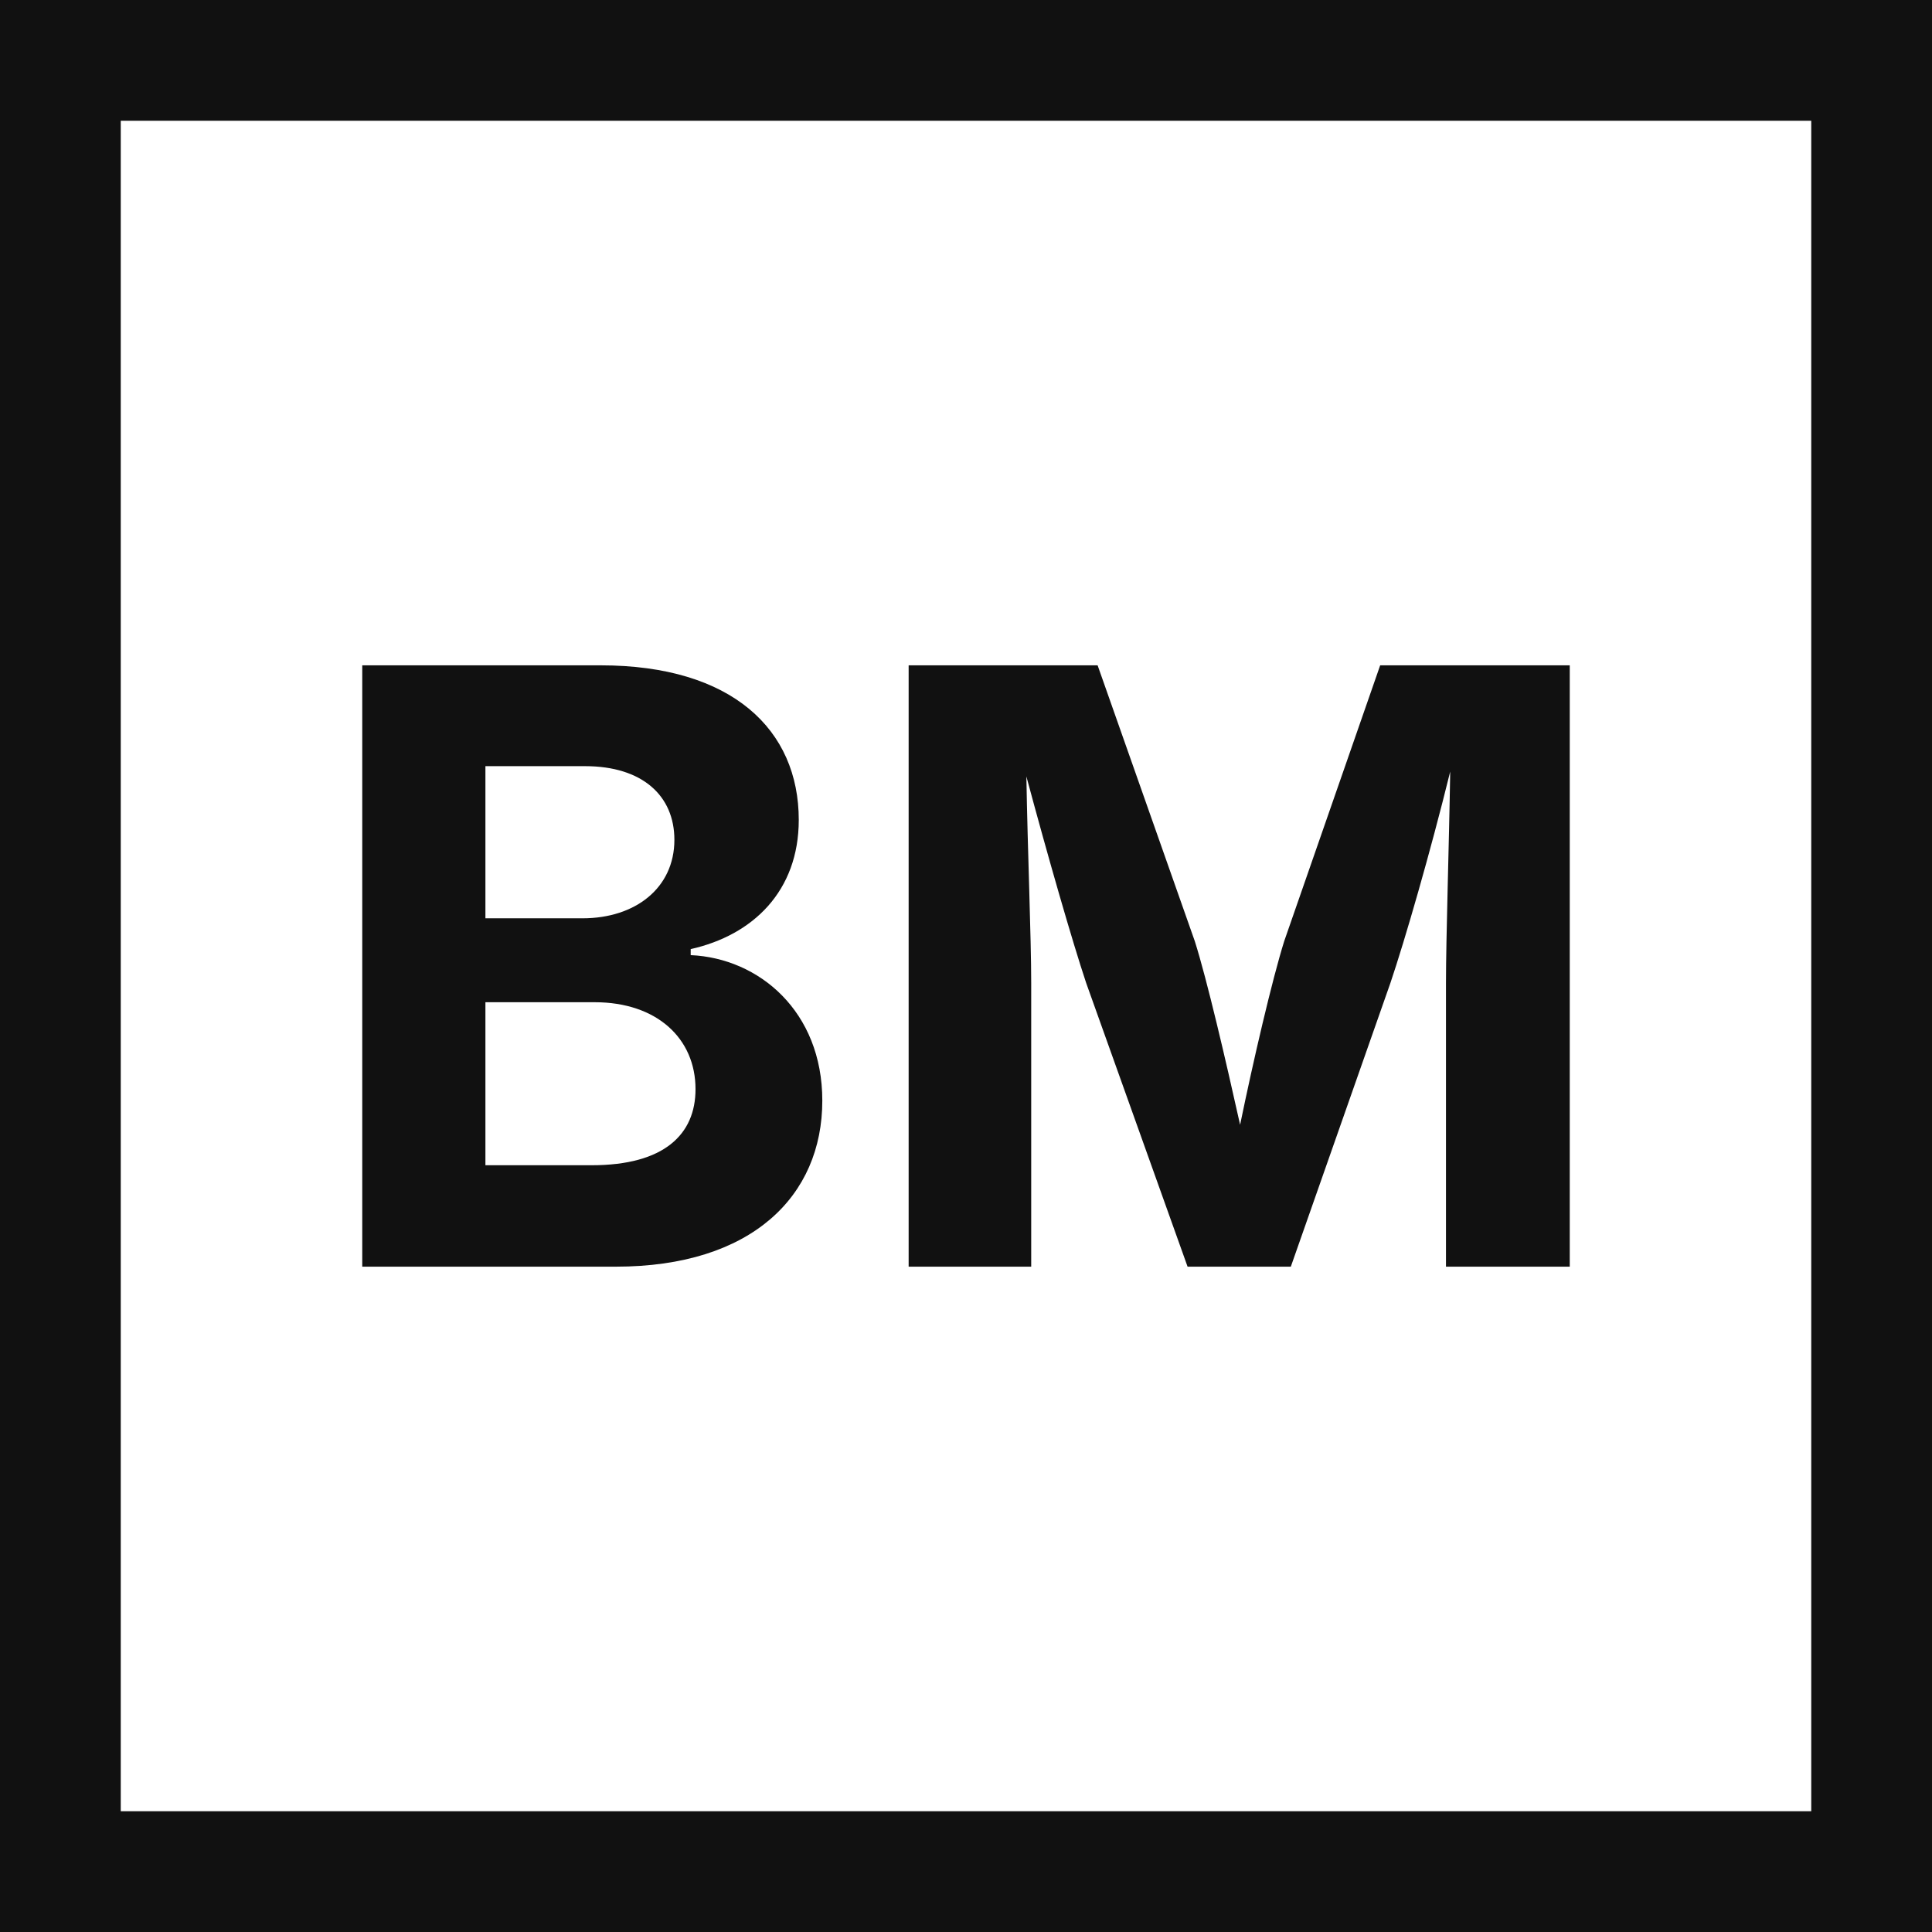
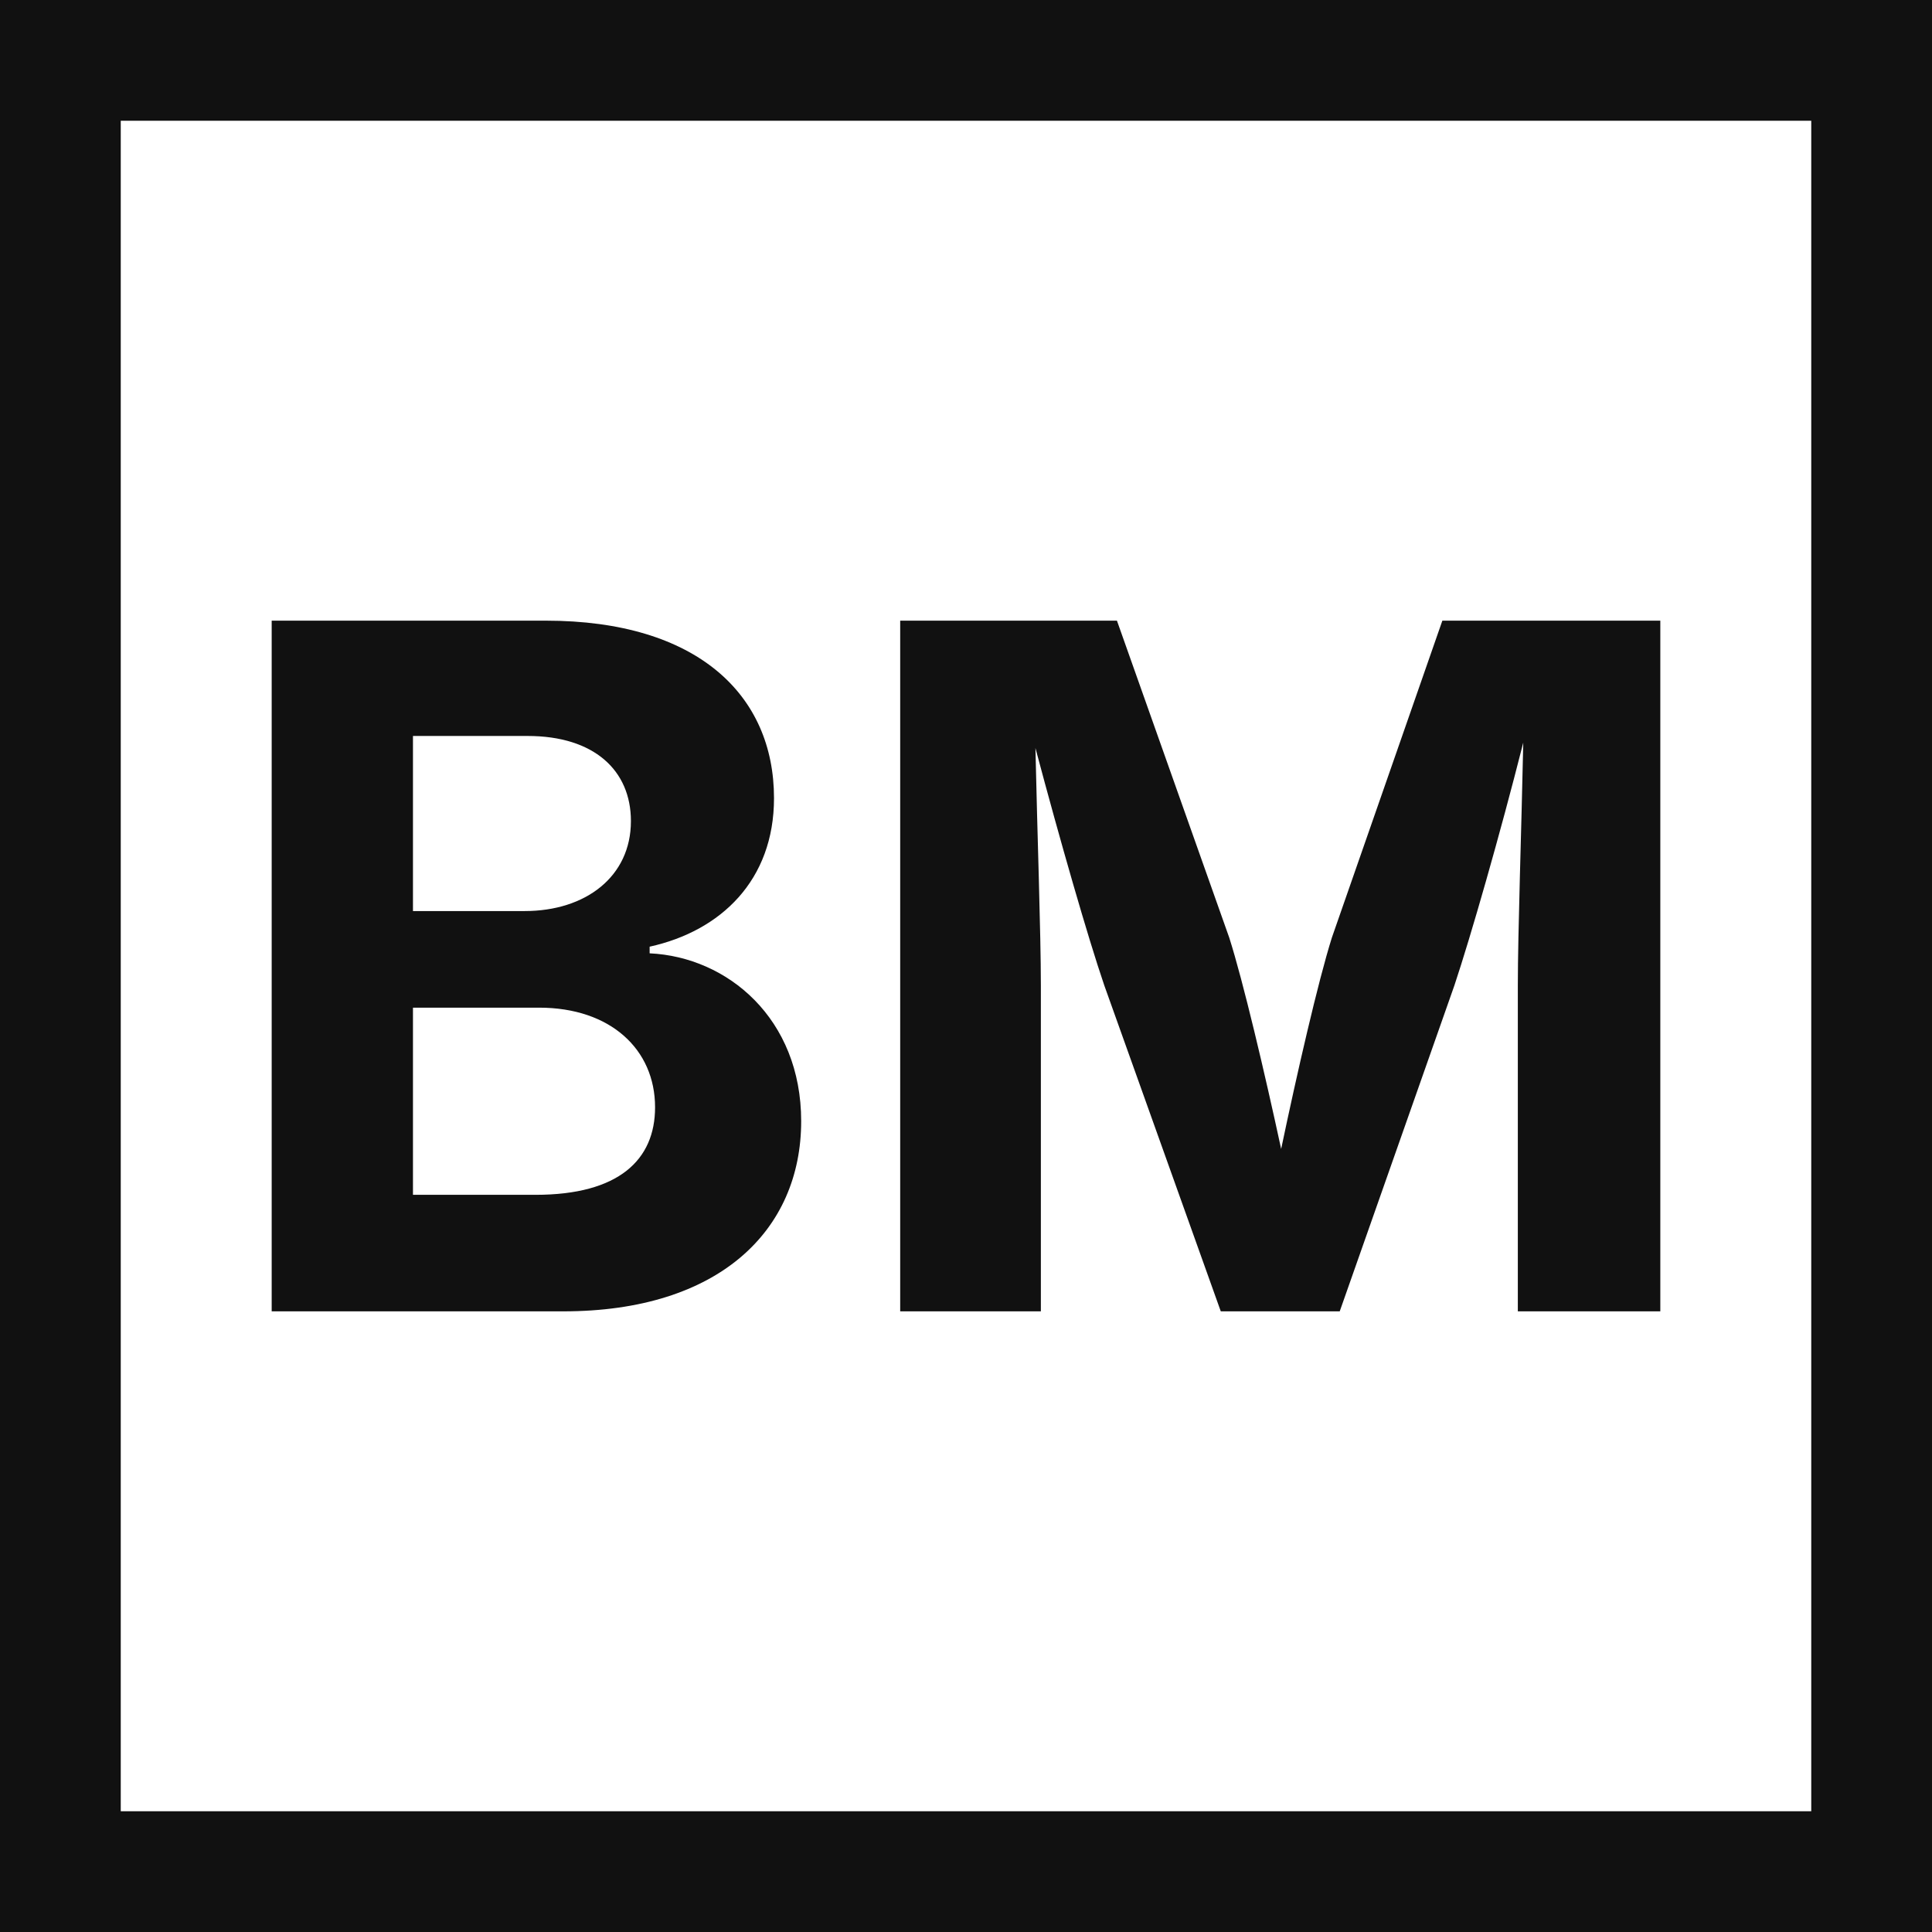
<svg xmlns="http://www.w3.org/2000/svg" viewBox="0 0 32 32">
  <rect x="1" y="1" width="30" height="30" fill="#ffffff" stroke="#111111" stroke-width="2" />
-   <path fill="#111111" d="M6 20.98H10.2C12.45 20.98 13.62 19.81 13.62 18.23C13.62 16.75 12.57 15.87 11.44 15.82V15.72C12.47 15.49 13.23 14.76 13.23 13.58C13.23 12.09 12.13 11.02 9.95 11.02H6ZM8.04 19.3V16.6H9.85C10.88 16.6 11.52 17.2 11.52 18.04C11.52 18.79 11 19.3 9.8 19.3ZM8.04 15.21V12.69H9.69C10.64 12.69 11.17 13.18 11.17 13.91C11.17 14.71 10.52 15.21 9.65 15.21ZM15.05 20.98H17.08V16.28C17.08 15.53 17.02 14.07 17 12.86C17.36 14.2 17.76 15.59 17.99 16.28L19.67 20.98H21.38L23.03 16.28C23.27 15.57 23.69 14.12 24.02 12.78C24 14.04 23.95 15.53 23.95 16.28V20.98H26V11.02H22.86L21.27 15.59C21.07 16.23 20.76 17.56 20.54 18.63C20.3 17.55 19.99 16.22 19.79 15.59L18.18 11.02H15.05Z" />
+   <path fill="#111111" d="M4.5 21.72H9.33C11.91 21.72 13.27 20.38 13.27 18.57C13.27 16.87 12.05 15.85 10.76 15.79V15.68C11.94 15.42 12.82 14.58 12.82 13.22C12.82 11.51 11.55 10.28 9.04 10.28H4.5ZM6.84 19.79V16.69H8.93C10.11 16.69 10.85 17.38 10.85 18.34C10.85 19.21 10.25 19.79 8.87 19.79ZM6.84 15.09V12.19H8.74C9.84 12.19 10.45 12.76 10.45 13.6C10.45 14.52 9.7 15.09 8.69 15.09ZM14.91 21.72H17.24V16.32C17.24 15.46 17.18 13.78 17.15 12.39C17.56 13.93 18.02 15.53 18.29 16.32L20.22 21.72H22.19L24.09 16.32C24.36 15.51 24.84 13.84 25.23 12.3C25.2 13.74 25.14 15.46 25.14 16.32V21.72H27.5V10.28H23.89L22.06 15.53C21.83 16.26 21.48 17.79 21.22 19.03C20.95 17.78 20.59 16.25 20.36 15.53L18.5 10.28H14.91Z" />
</svg>
